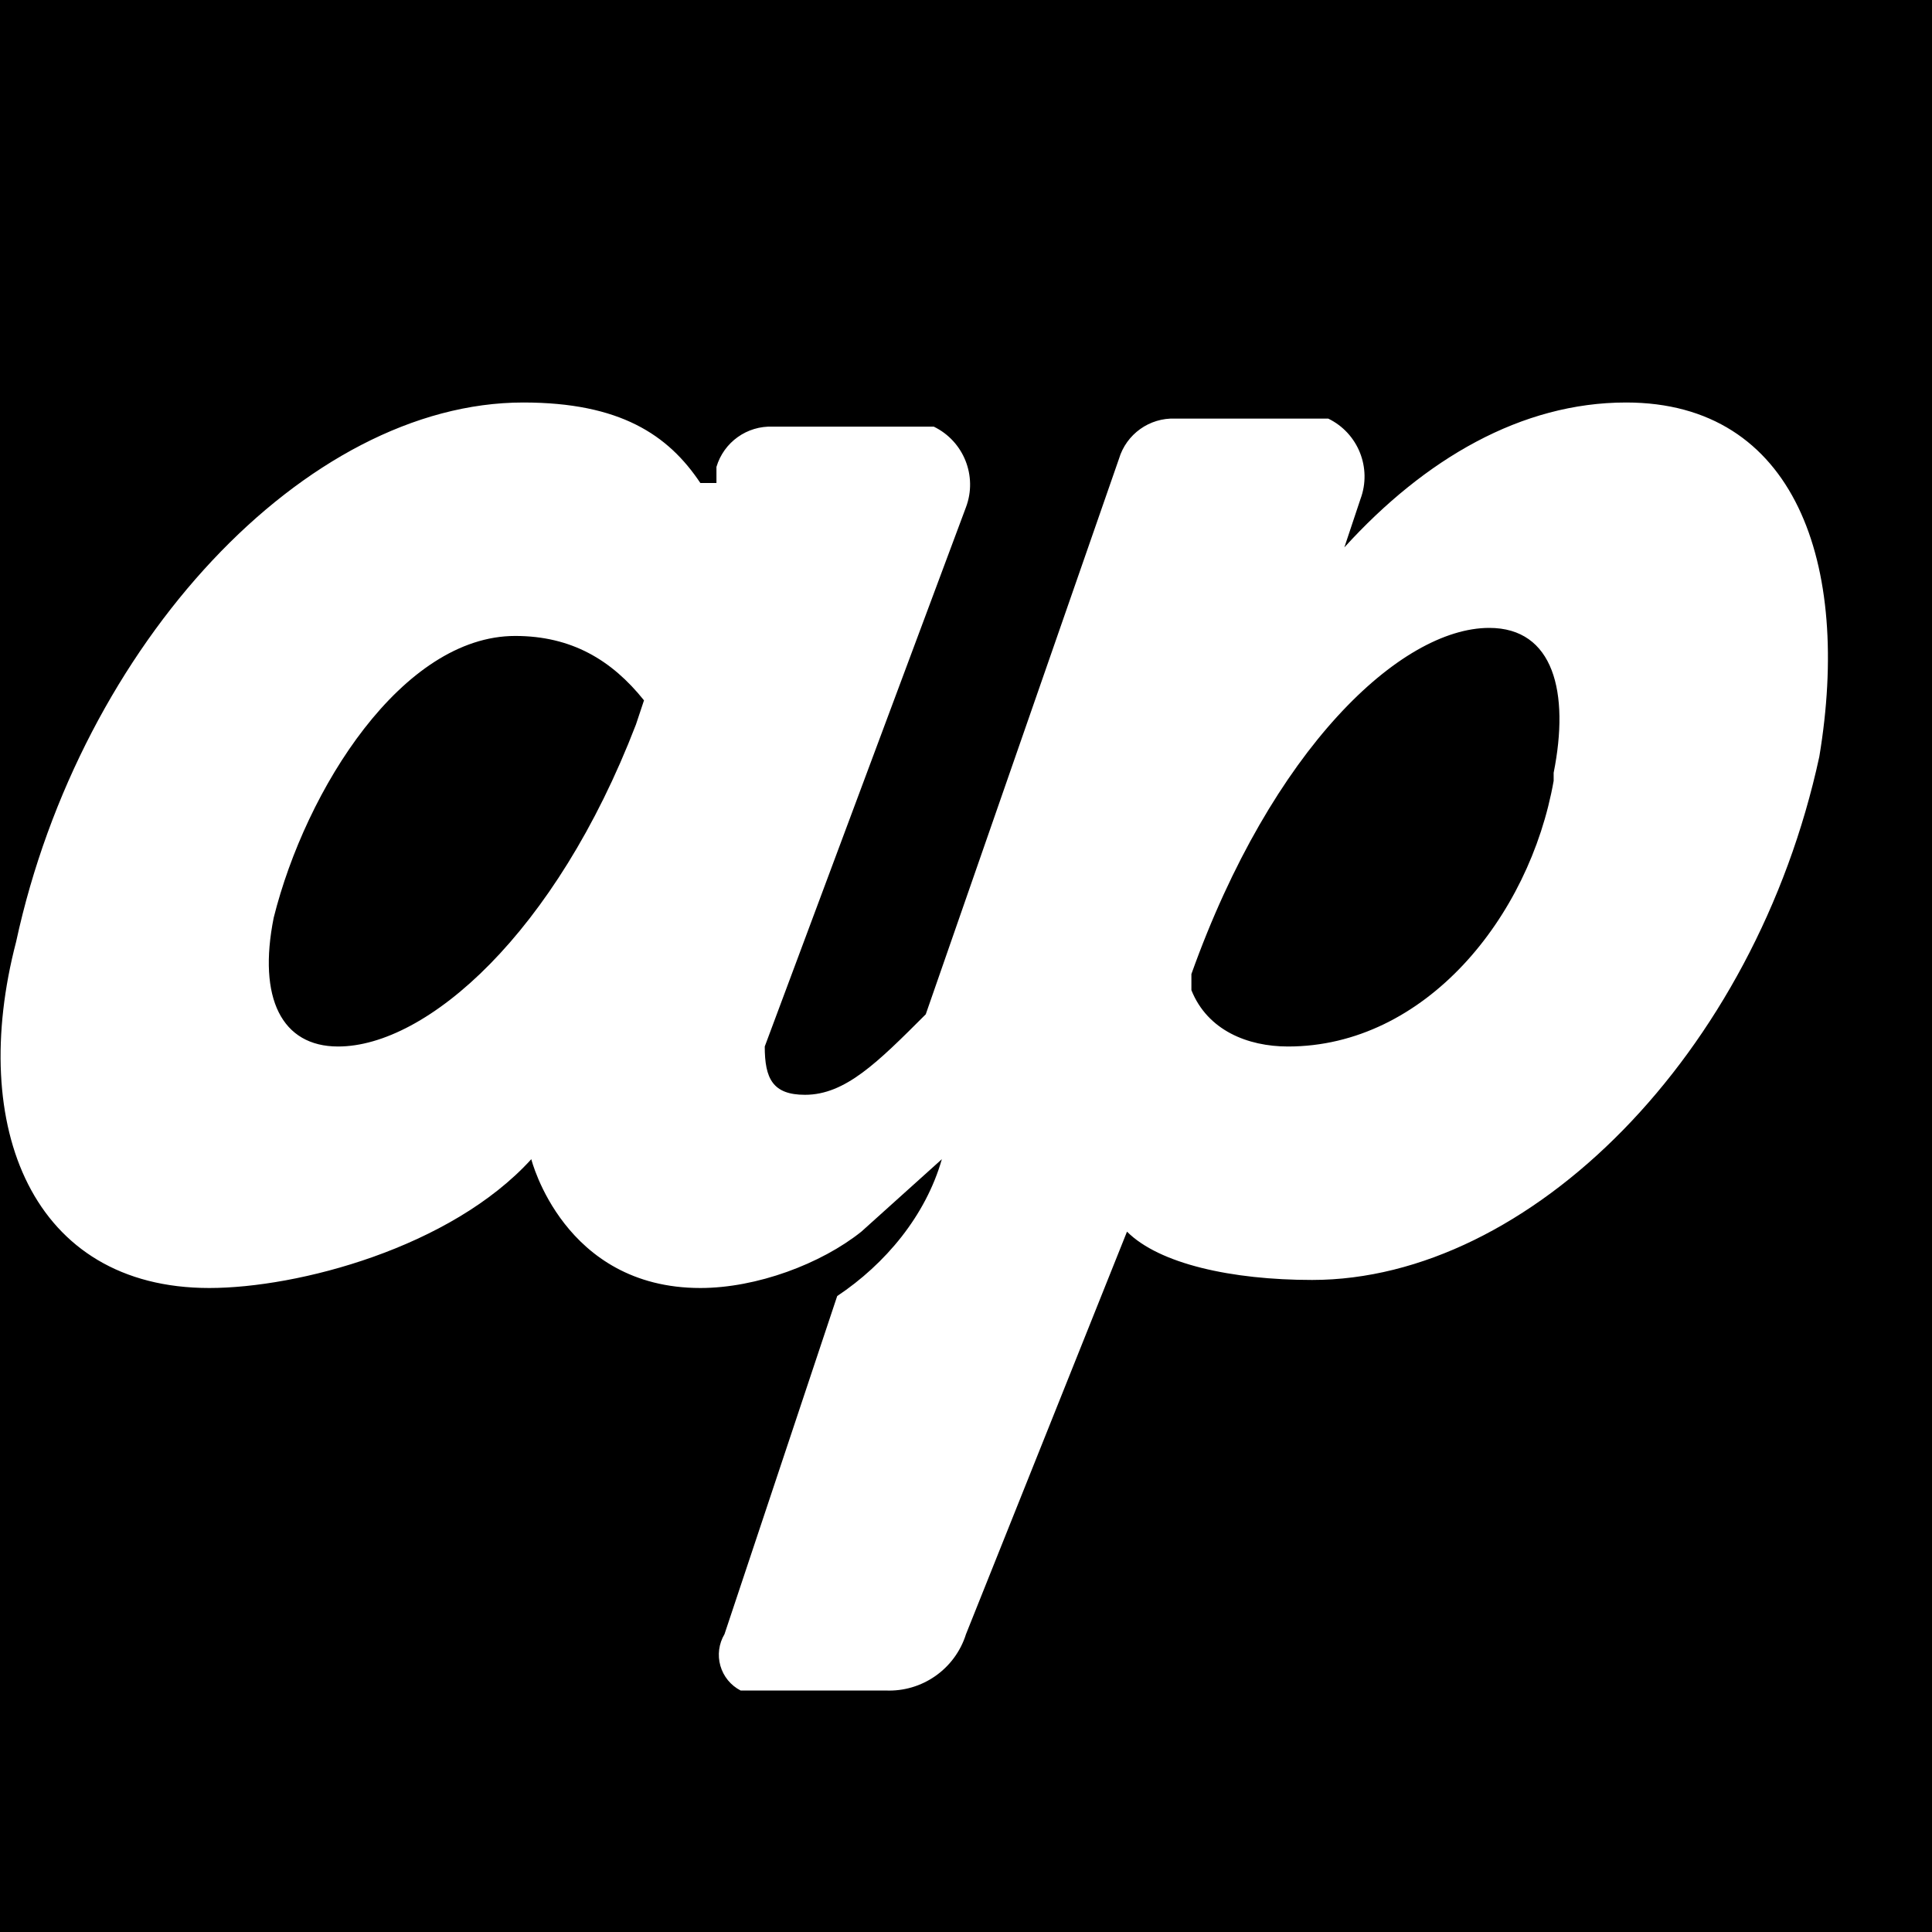
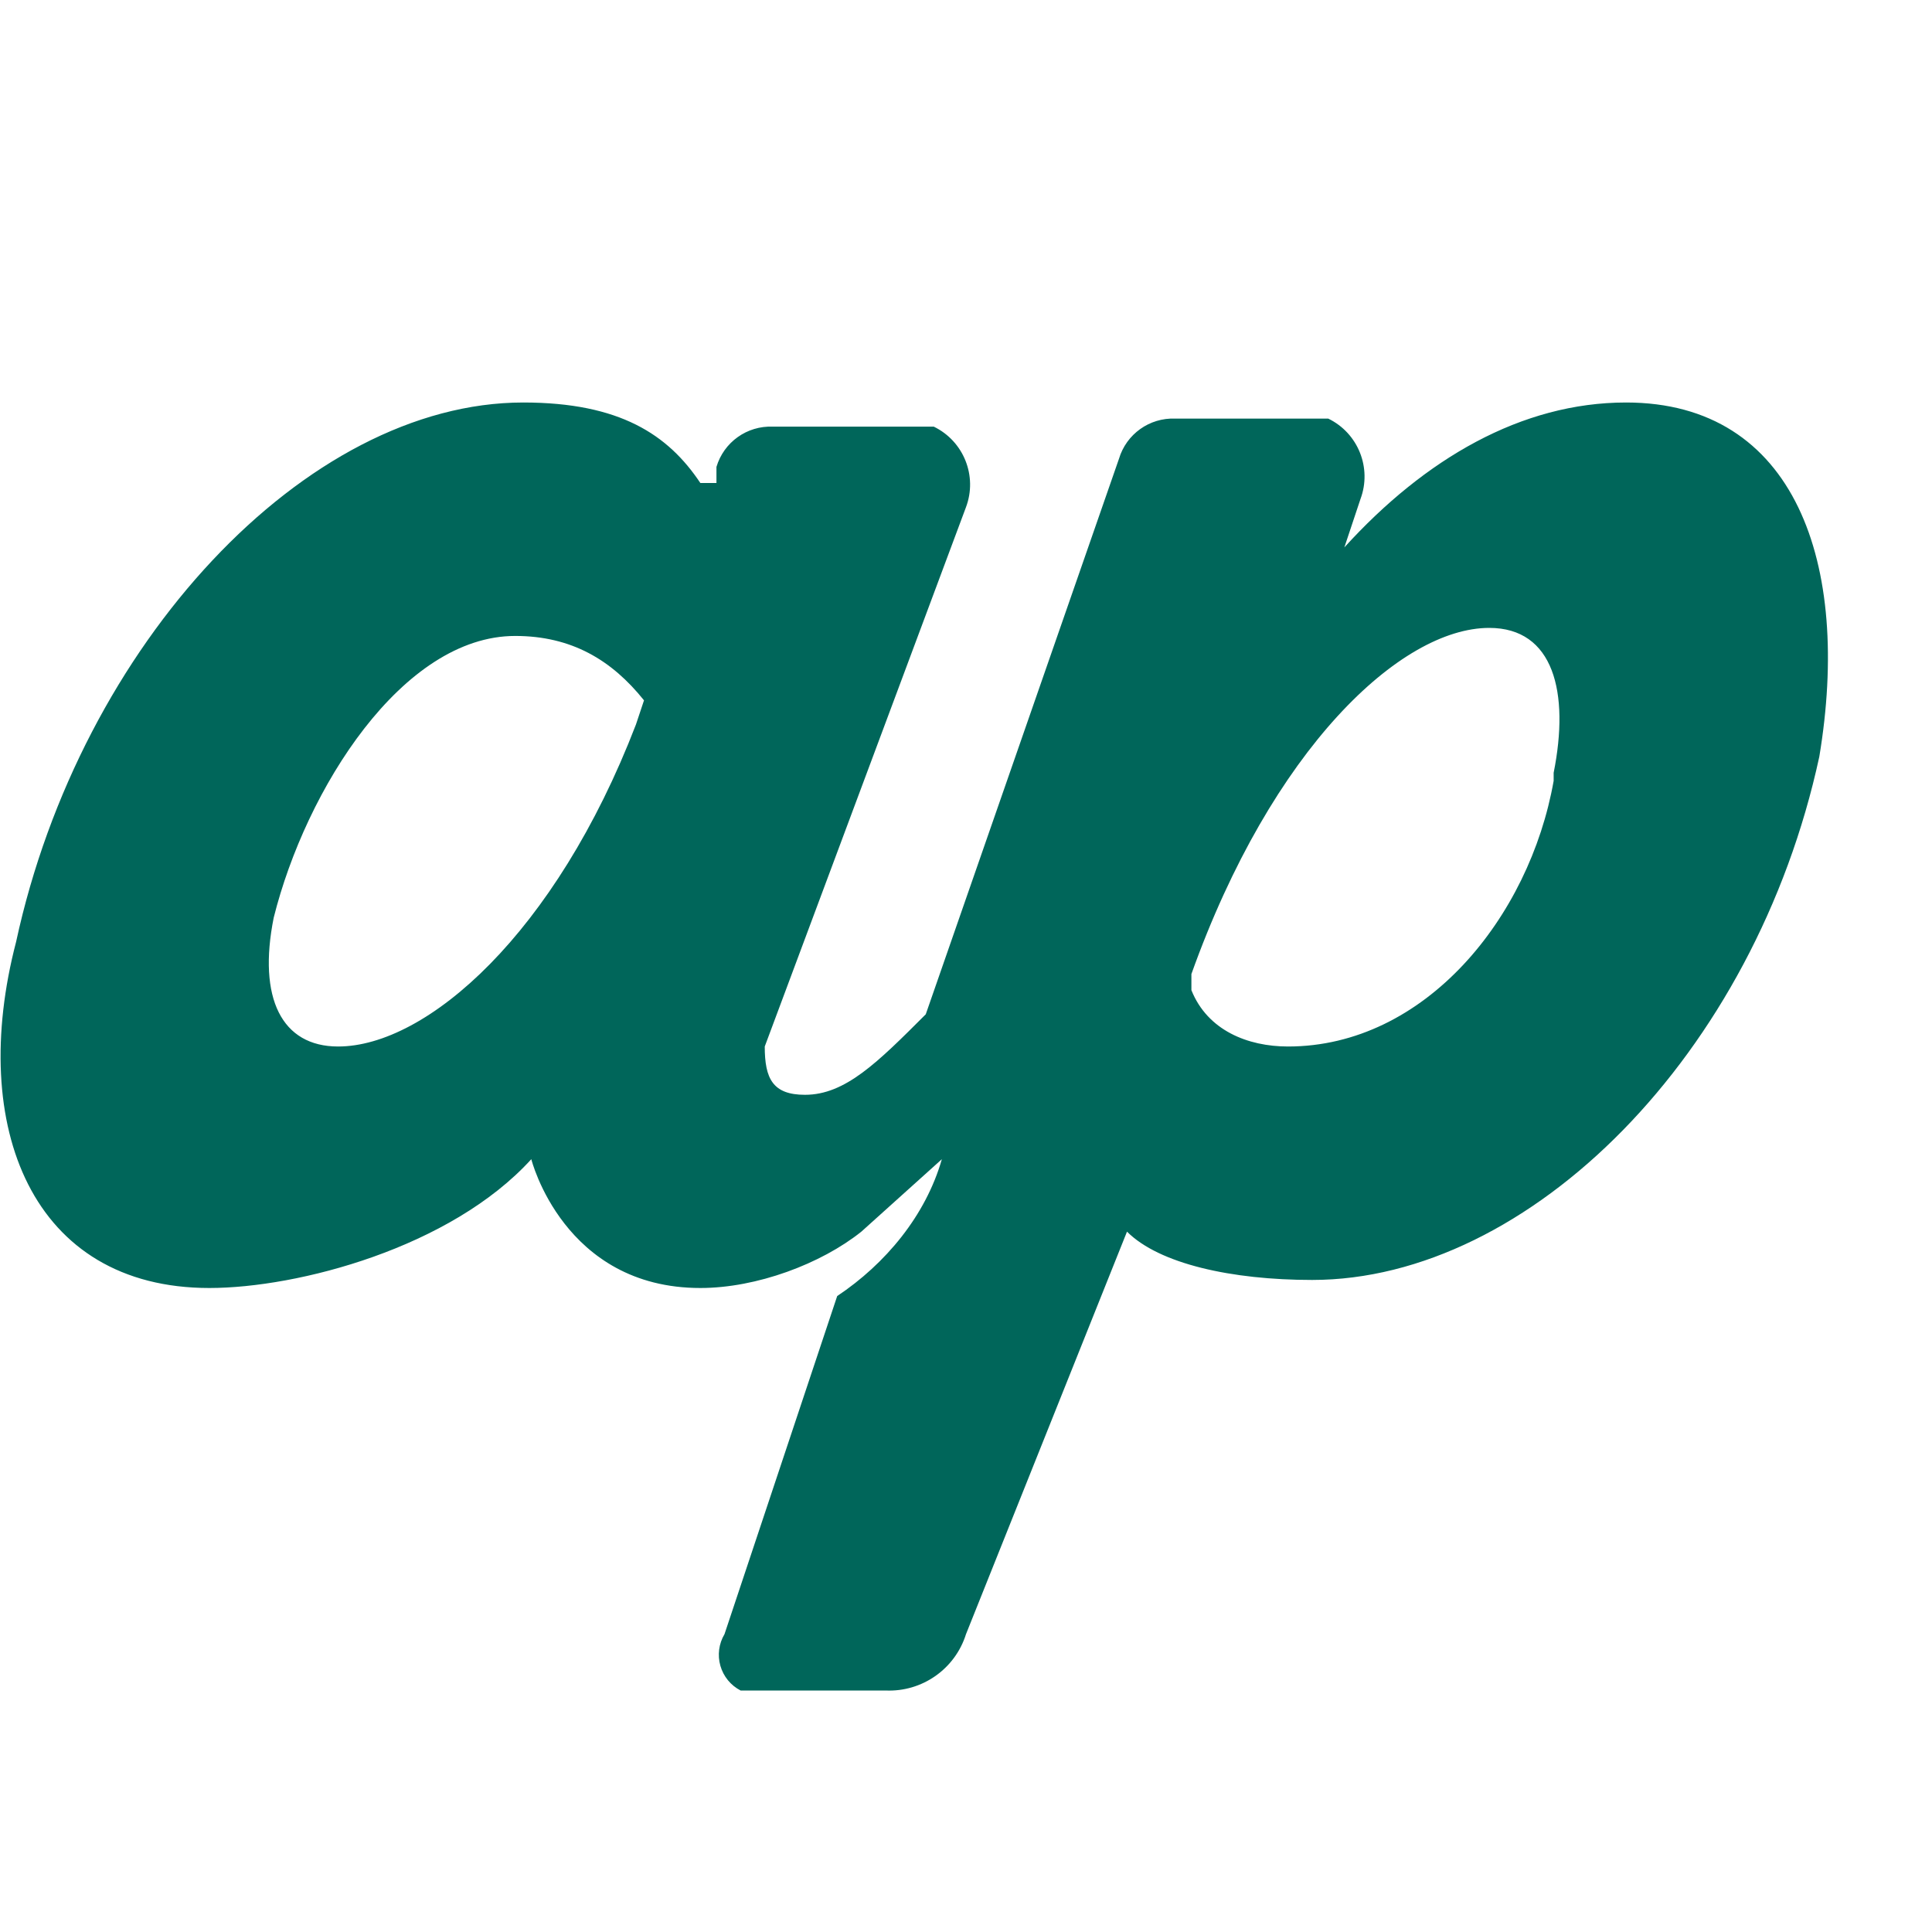
<svg xmlns="http://www.w3.org/2000/svg" fill="none" height="32" viewBox="0 0 24 24" width="32">
-   <rect fill="#000000" height="100%" width="100%" />
-   <path d="M22.6 9.4C23 7 22.3 5 20.2 5c-1.3 0-2.5.7-3.5 1.8l.2-.6a.8.8 0 00-.4-1h-1.9a.7.7 0 00-.7.5l-2.4 6.9c-.6.6-1 1-1.5 1-.4 0-.5-.2-.5-.6L12 6.3a.8.8 0 00-.4-1h-2a.7.7 0 00-.7.5V6h-.2c-.4-.6-1-1-2.2-1C3.8 5 1 8 .2 11.7-.4 14 .4 16 2.6 16c1.1 0 3-.5 4-1.6 0 0 .4 1.6 2.1 1.6.7 0 1.5-.3 2-.7l1-.9c-.2.7-.7 1.3-1.3 1.7L9 20.3a.5.5 0 00.2.7H11a1 1 0 001-.7l2-5c.4.4 1.3.6 2.3.6 2.7 0 5.5-2.8 6.3-6.5zM7.9 9c-1 2.6-2.6 4-3.7 4-.7 0-1-.6-.8-1.6.4-1.6 1.6-3.5 3-3.5.7 0 1.2.3 1.6.8l-.1.3zm11.4.7C19 11.4 17.7 13 16 13c-.5 0-1-.2-1.2-.7v-.2c1-2.8 2.6-4.3 3.7-4.3.8 0 1 .8.8 1.8z" fill="#ffffff" />
+   <rect fill="#ffffff" height="100%" width="100%" />
+   <path d="M22.6 9.4C23 7 22.3 5 20.2 5c-1.3 0-2.5.7-3.5 1.8l.2-.6a.8.8 0 00-.4-1h-1.9a.7.7 0 00-.7.5l-2.4 6.9c-.6.6-1 1-1.5 1-.4 0-.5-.2-.5-.6L12 6.3a.8.8 0 00-.4-1h-2a.7.7 0 00-.7.5V6h-.2c-.4-.6-1-1-2.2-1C3.8 5 1 8 .2 11.7-.4 14 .4 16 2.6 16c1.1 0 3-.5 4-1.6 0 0 .4 1.6 2.1 1.6.7 0 1.5-.3 2-.7l1-.9c-.2.7-.7 1.3-1.3 1.7L9 20.3a.5.5 0 00.2.7H11a1 1 0 001-.7l2-5c.4.4 1.3.6 2.3.6 2.7 0 5.5-2.8 6.3-6.5zM7.9 9c-1 2.6-2.6 4-3.7 4-.7 0-1-.6-.8-1.6.4-1.6 1.6-3.5 3-3.5.7 0 1.2.3 1.6.8l-.1.3zm11.4.7C19 11.4 17.7 13 16 13c-.5 0-1-.2-1.2-.7v-.2c1-2.8 2.6-4.3 3.7-4.3.8 0 1 .8.8 1.8z" fill="#00665a" />
</svg>
